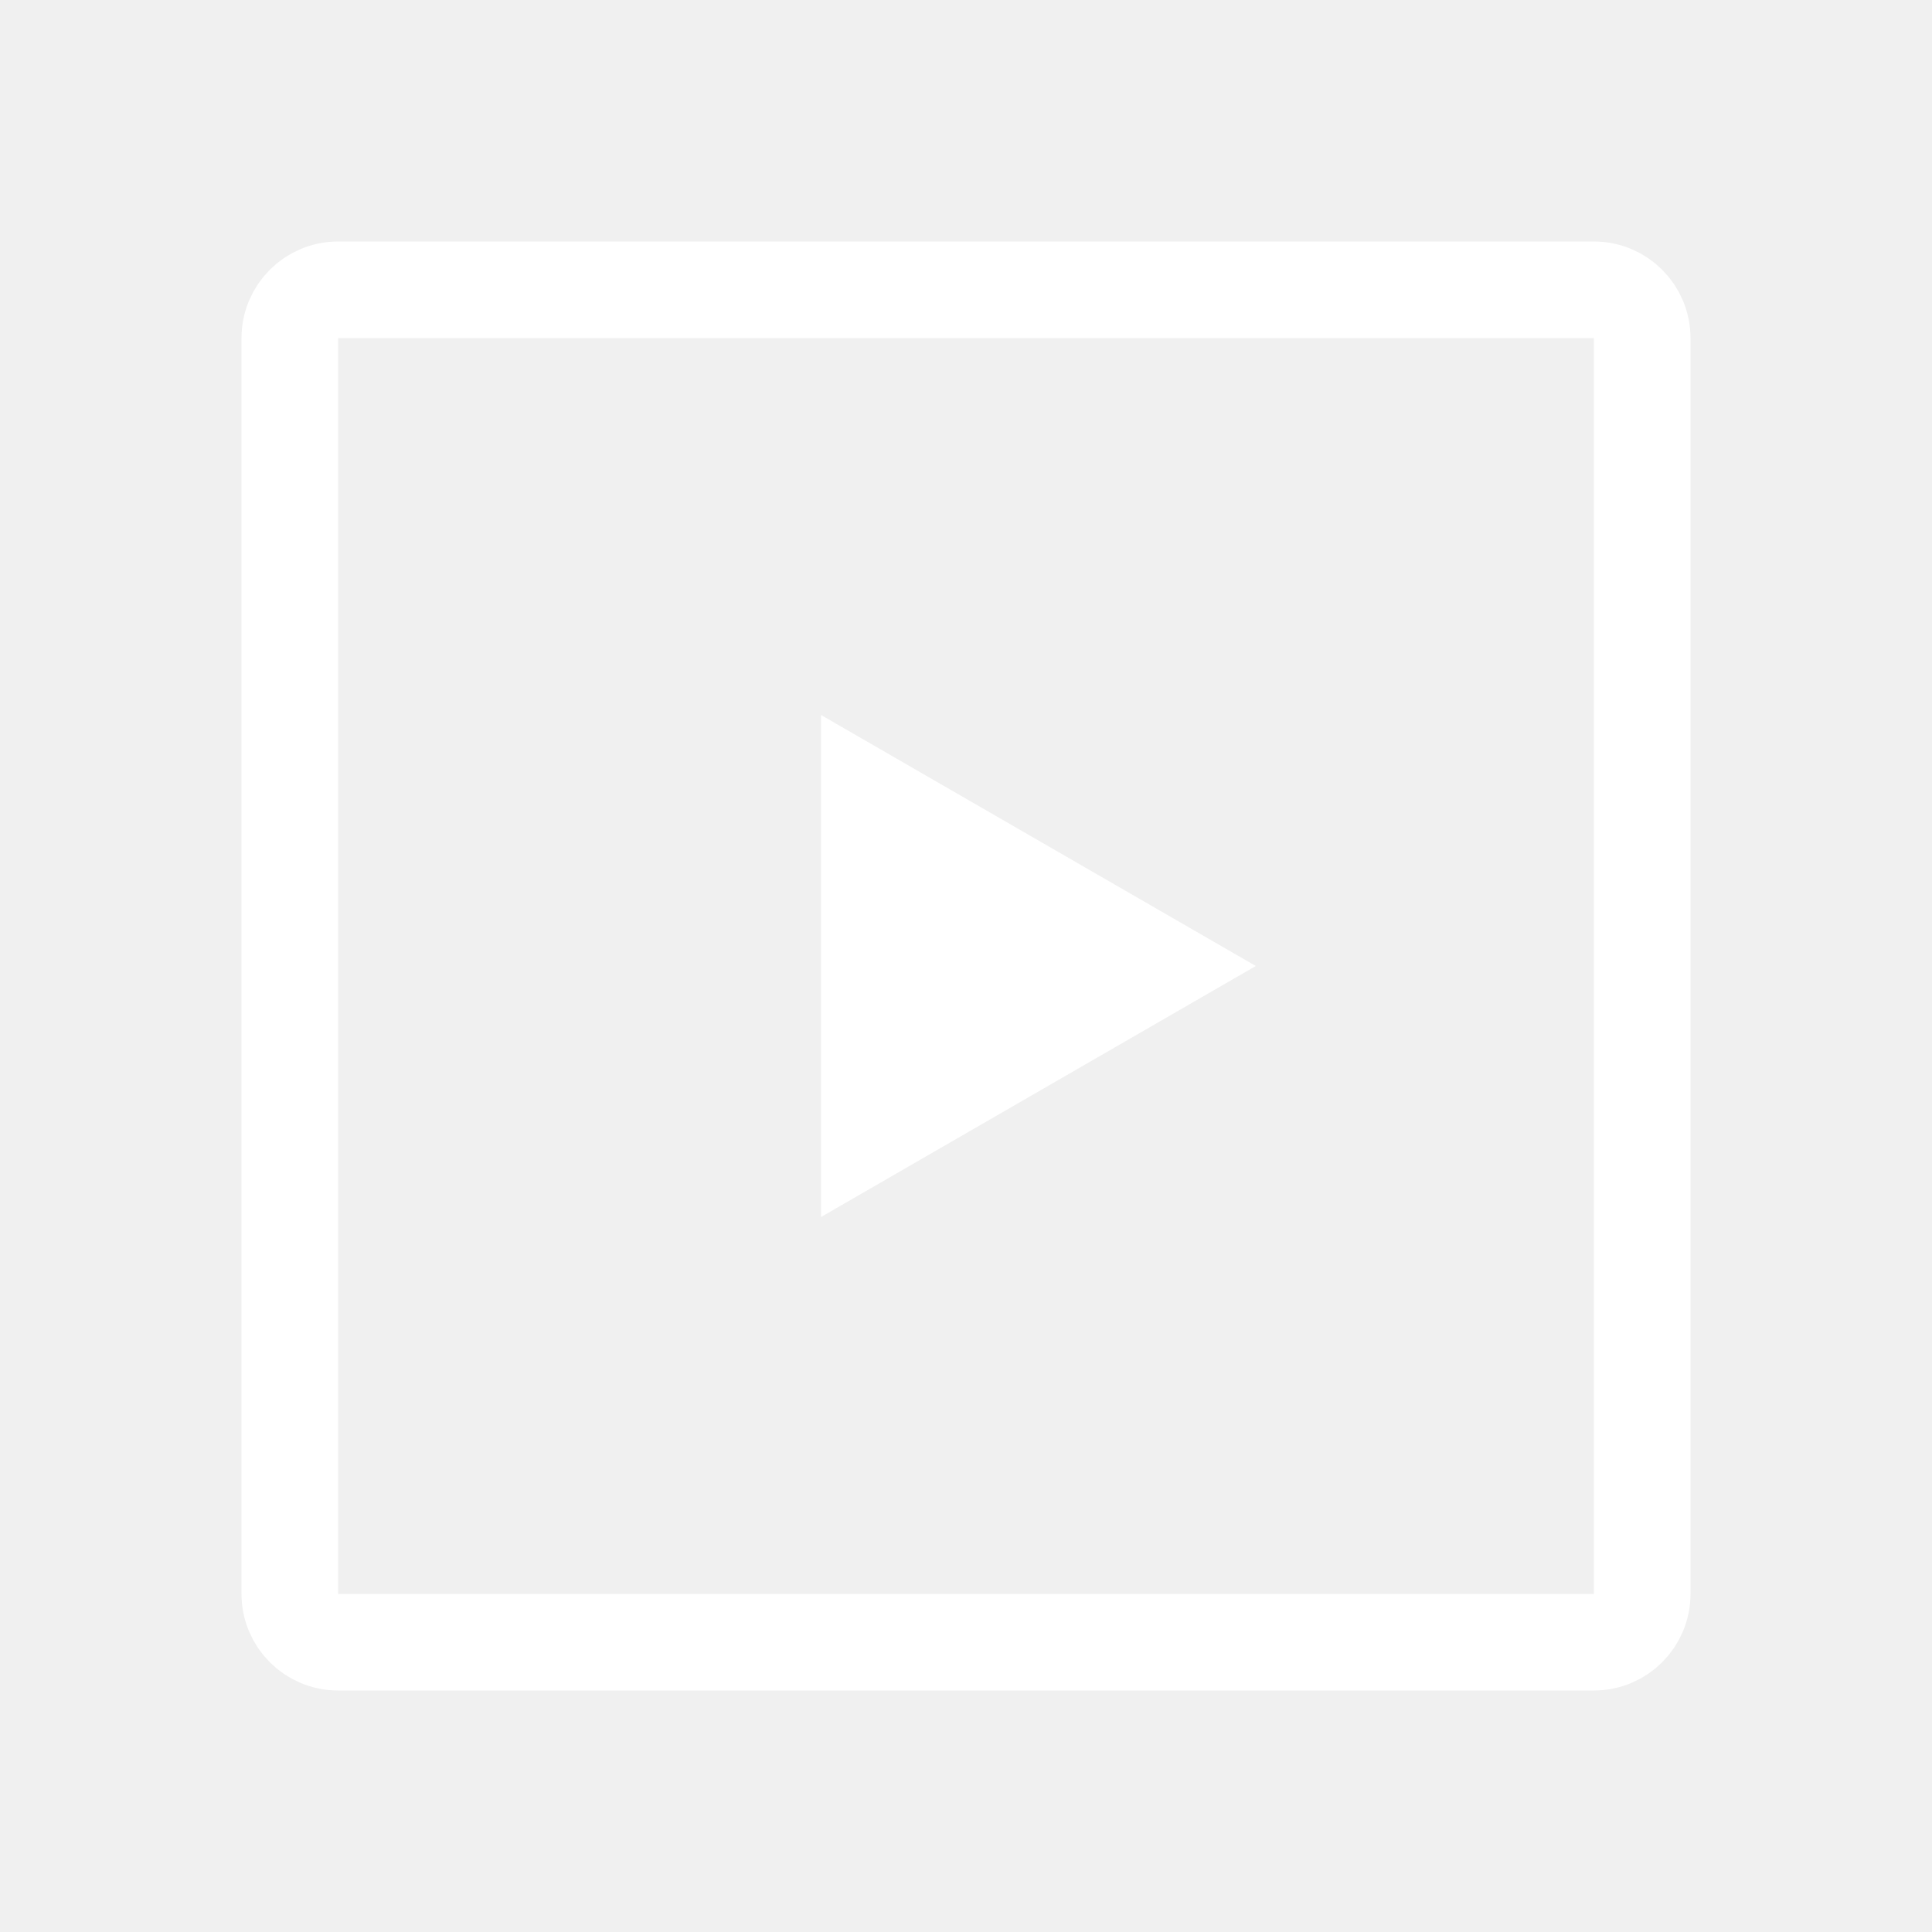
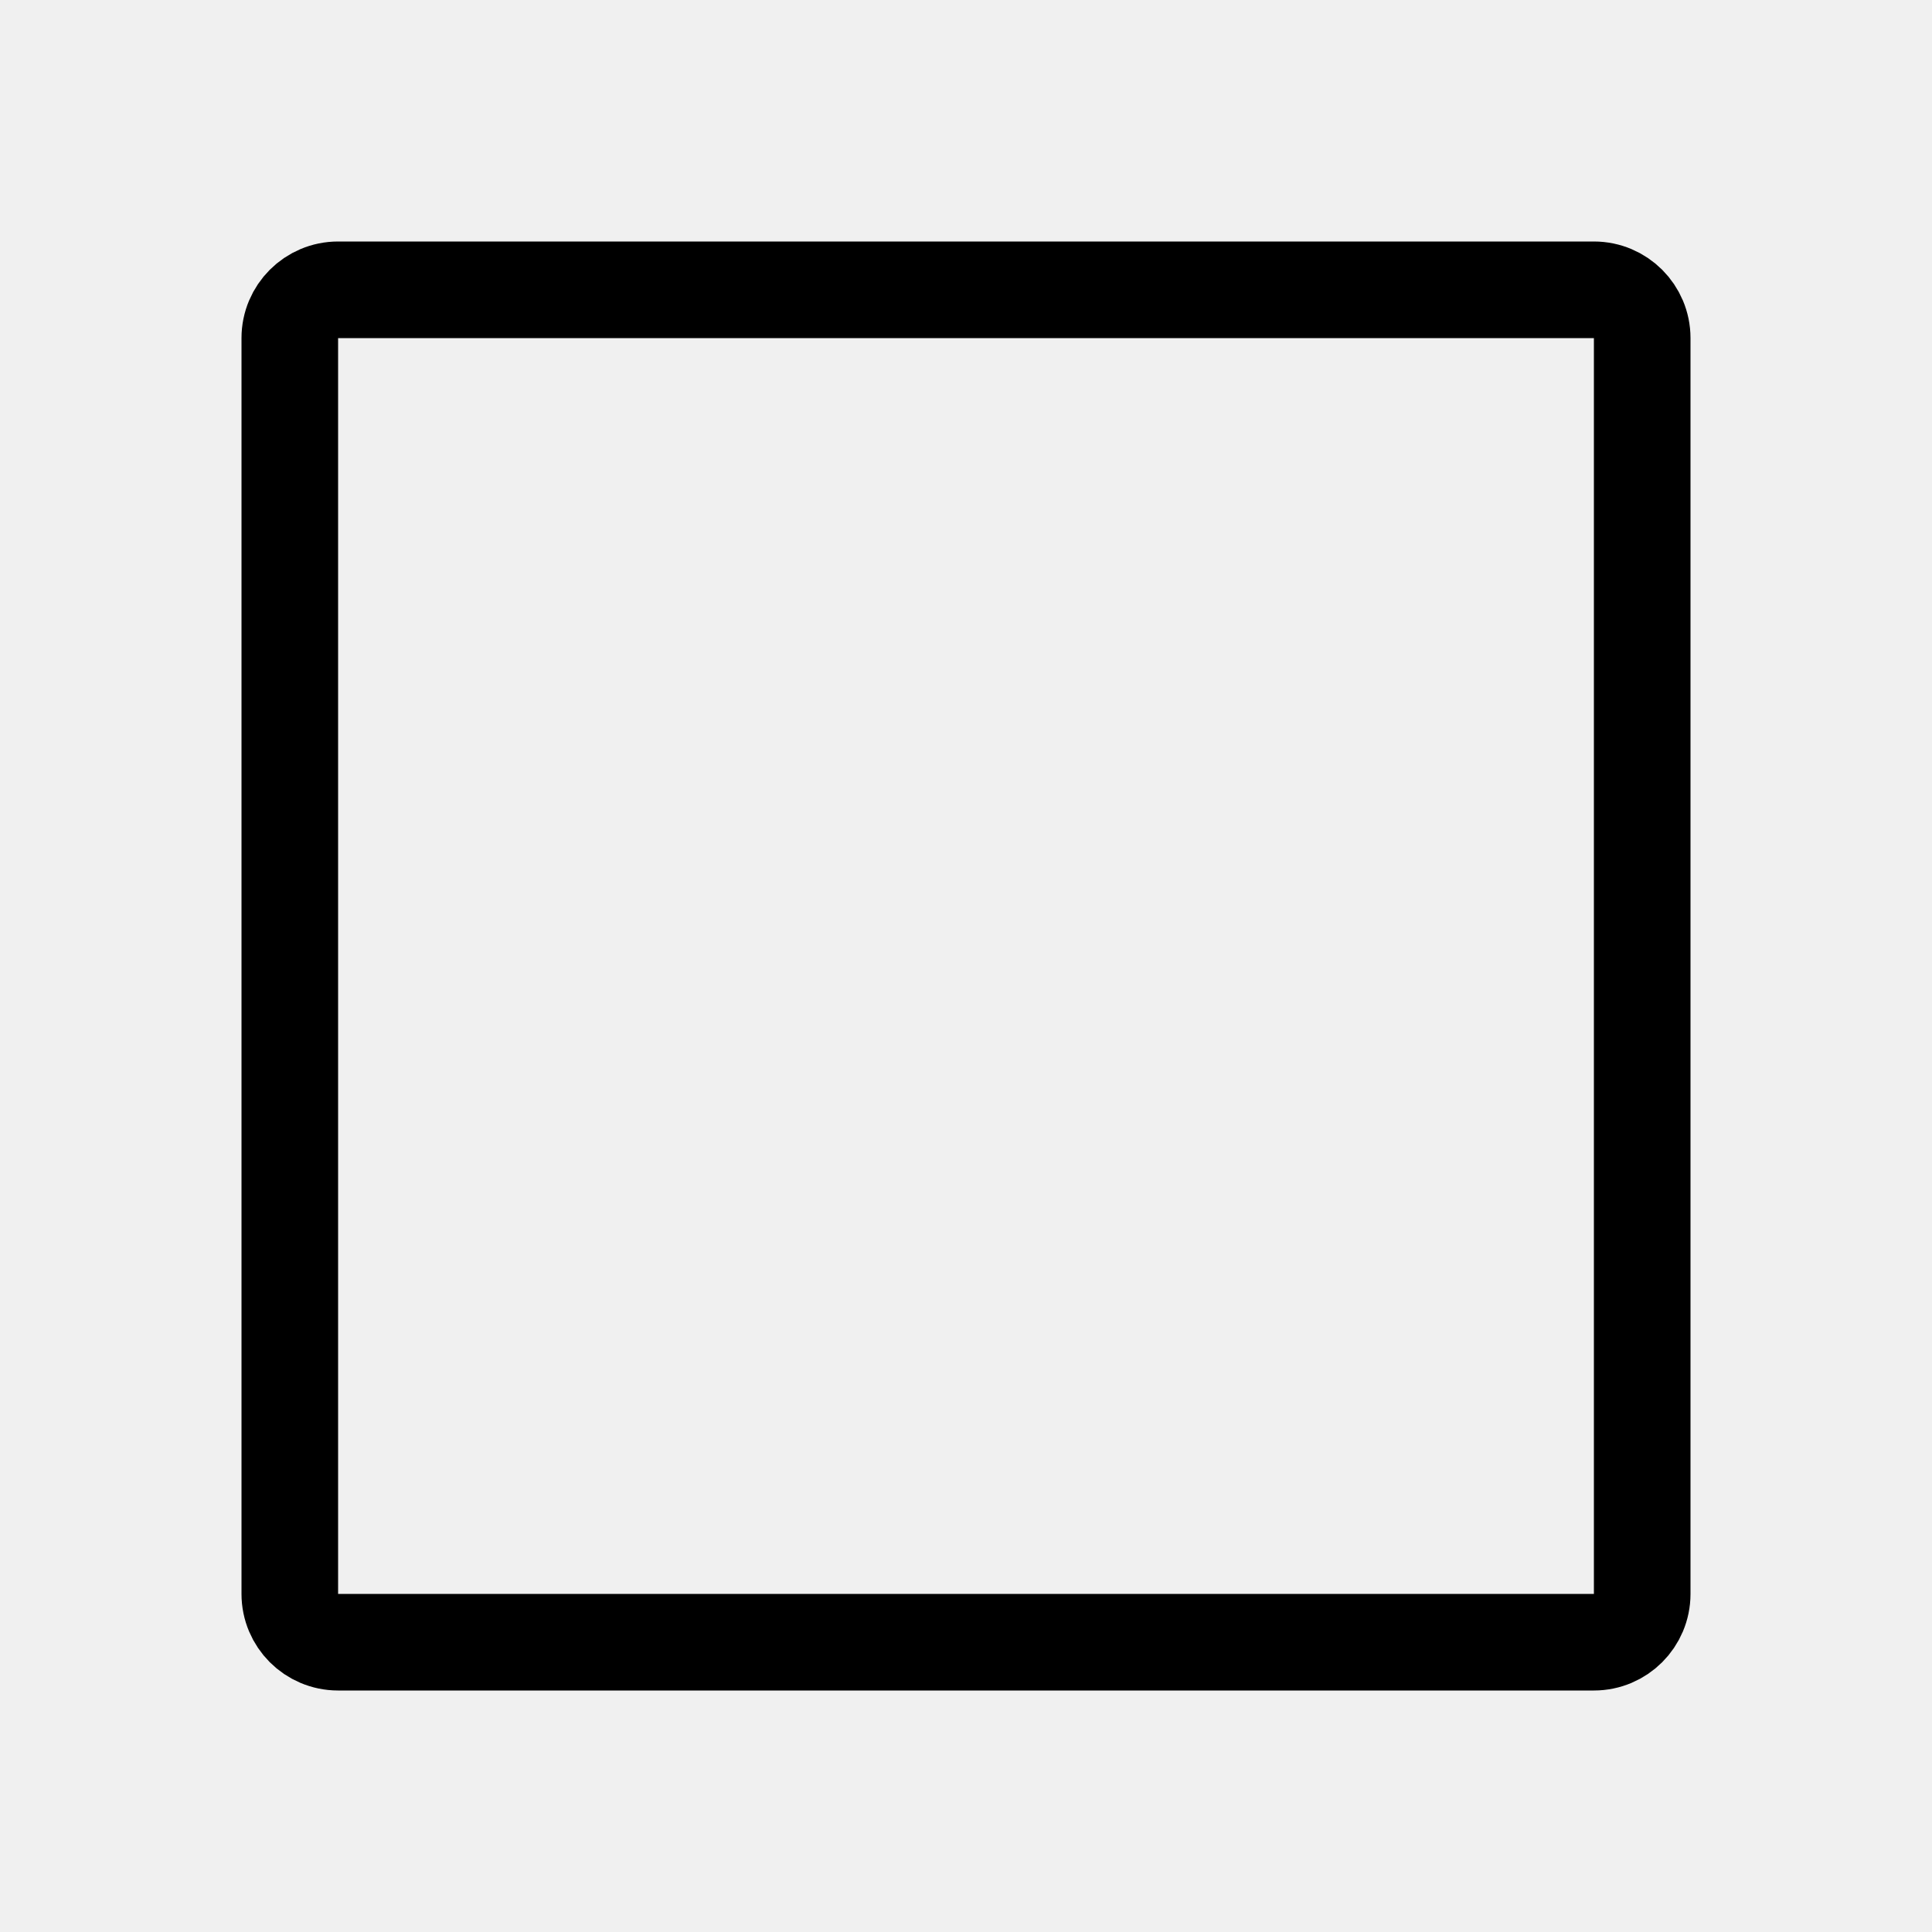
<svg xmlns="http://www.w3.org/2000/svg" width="20" height="20" viewBox="0 0 20 20" fill="none">
-   <rect x="3" y="3" width="14" height="14" rx="0.5" stroke="white" stroke-linecap="round" stroke-linejoin="round" />
-   <mask id="path-2-inside-1" fill="white">
+   <rect x="3" y="3" width="14" height="14" rx="0.5" stroke="currentColor" stroke-linecap="round" stroke-linejoin="round" />
+   <mask id="path-2-inside-1" fill="currentColor">
    <path d="M13 10L8.5 12.598V7.402L13 10Z" />
  </mask>
-   <path d="M13 10L15 13.464L21 10L15 6.536L13 10ZM8.5 12.598H4.5V19.526L10.5 16.062L8.5 12.598ZM8.5 7.402L10.5 3.938L4.5 0.474V7.402L8.5 7.402ZM11 6.536L6.5 9.134L10.5 16.062L15 13.464L11 6.536ZM12.5 12.598V7.402L4.5 7.402V12.598H12.5ZM6.5 10.866L11 13.464L15 6.536L10.5 3.938L6.5 10.866Z" fill="white" mask="url(#path-2-inside-1)" />
+   <path d="M13 10L15 13.464L21 10L15 6.536L13 10ZM8.5 12.598H4.5V19.526L10.5 16.062L8.5 12.598ZM8.5 7.402L10.5 3.938L4.5 0.474V7.402L8.5 7.402ZM11 6.536L6.5 9.134L10.5 16.062L15 13.464L11 6.536ZM12.5 12.598V7.402L4.5 7.402V12.598H12.5ZM6.5 10.866L11 13.464L15 6.536L10.5 3.938L6.5 10.866Z" fill="currentColor" mask="url(#path-2-inside-1)" />
</svg>
